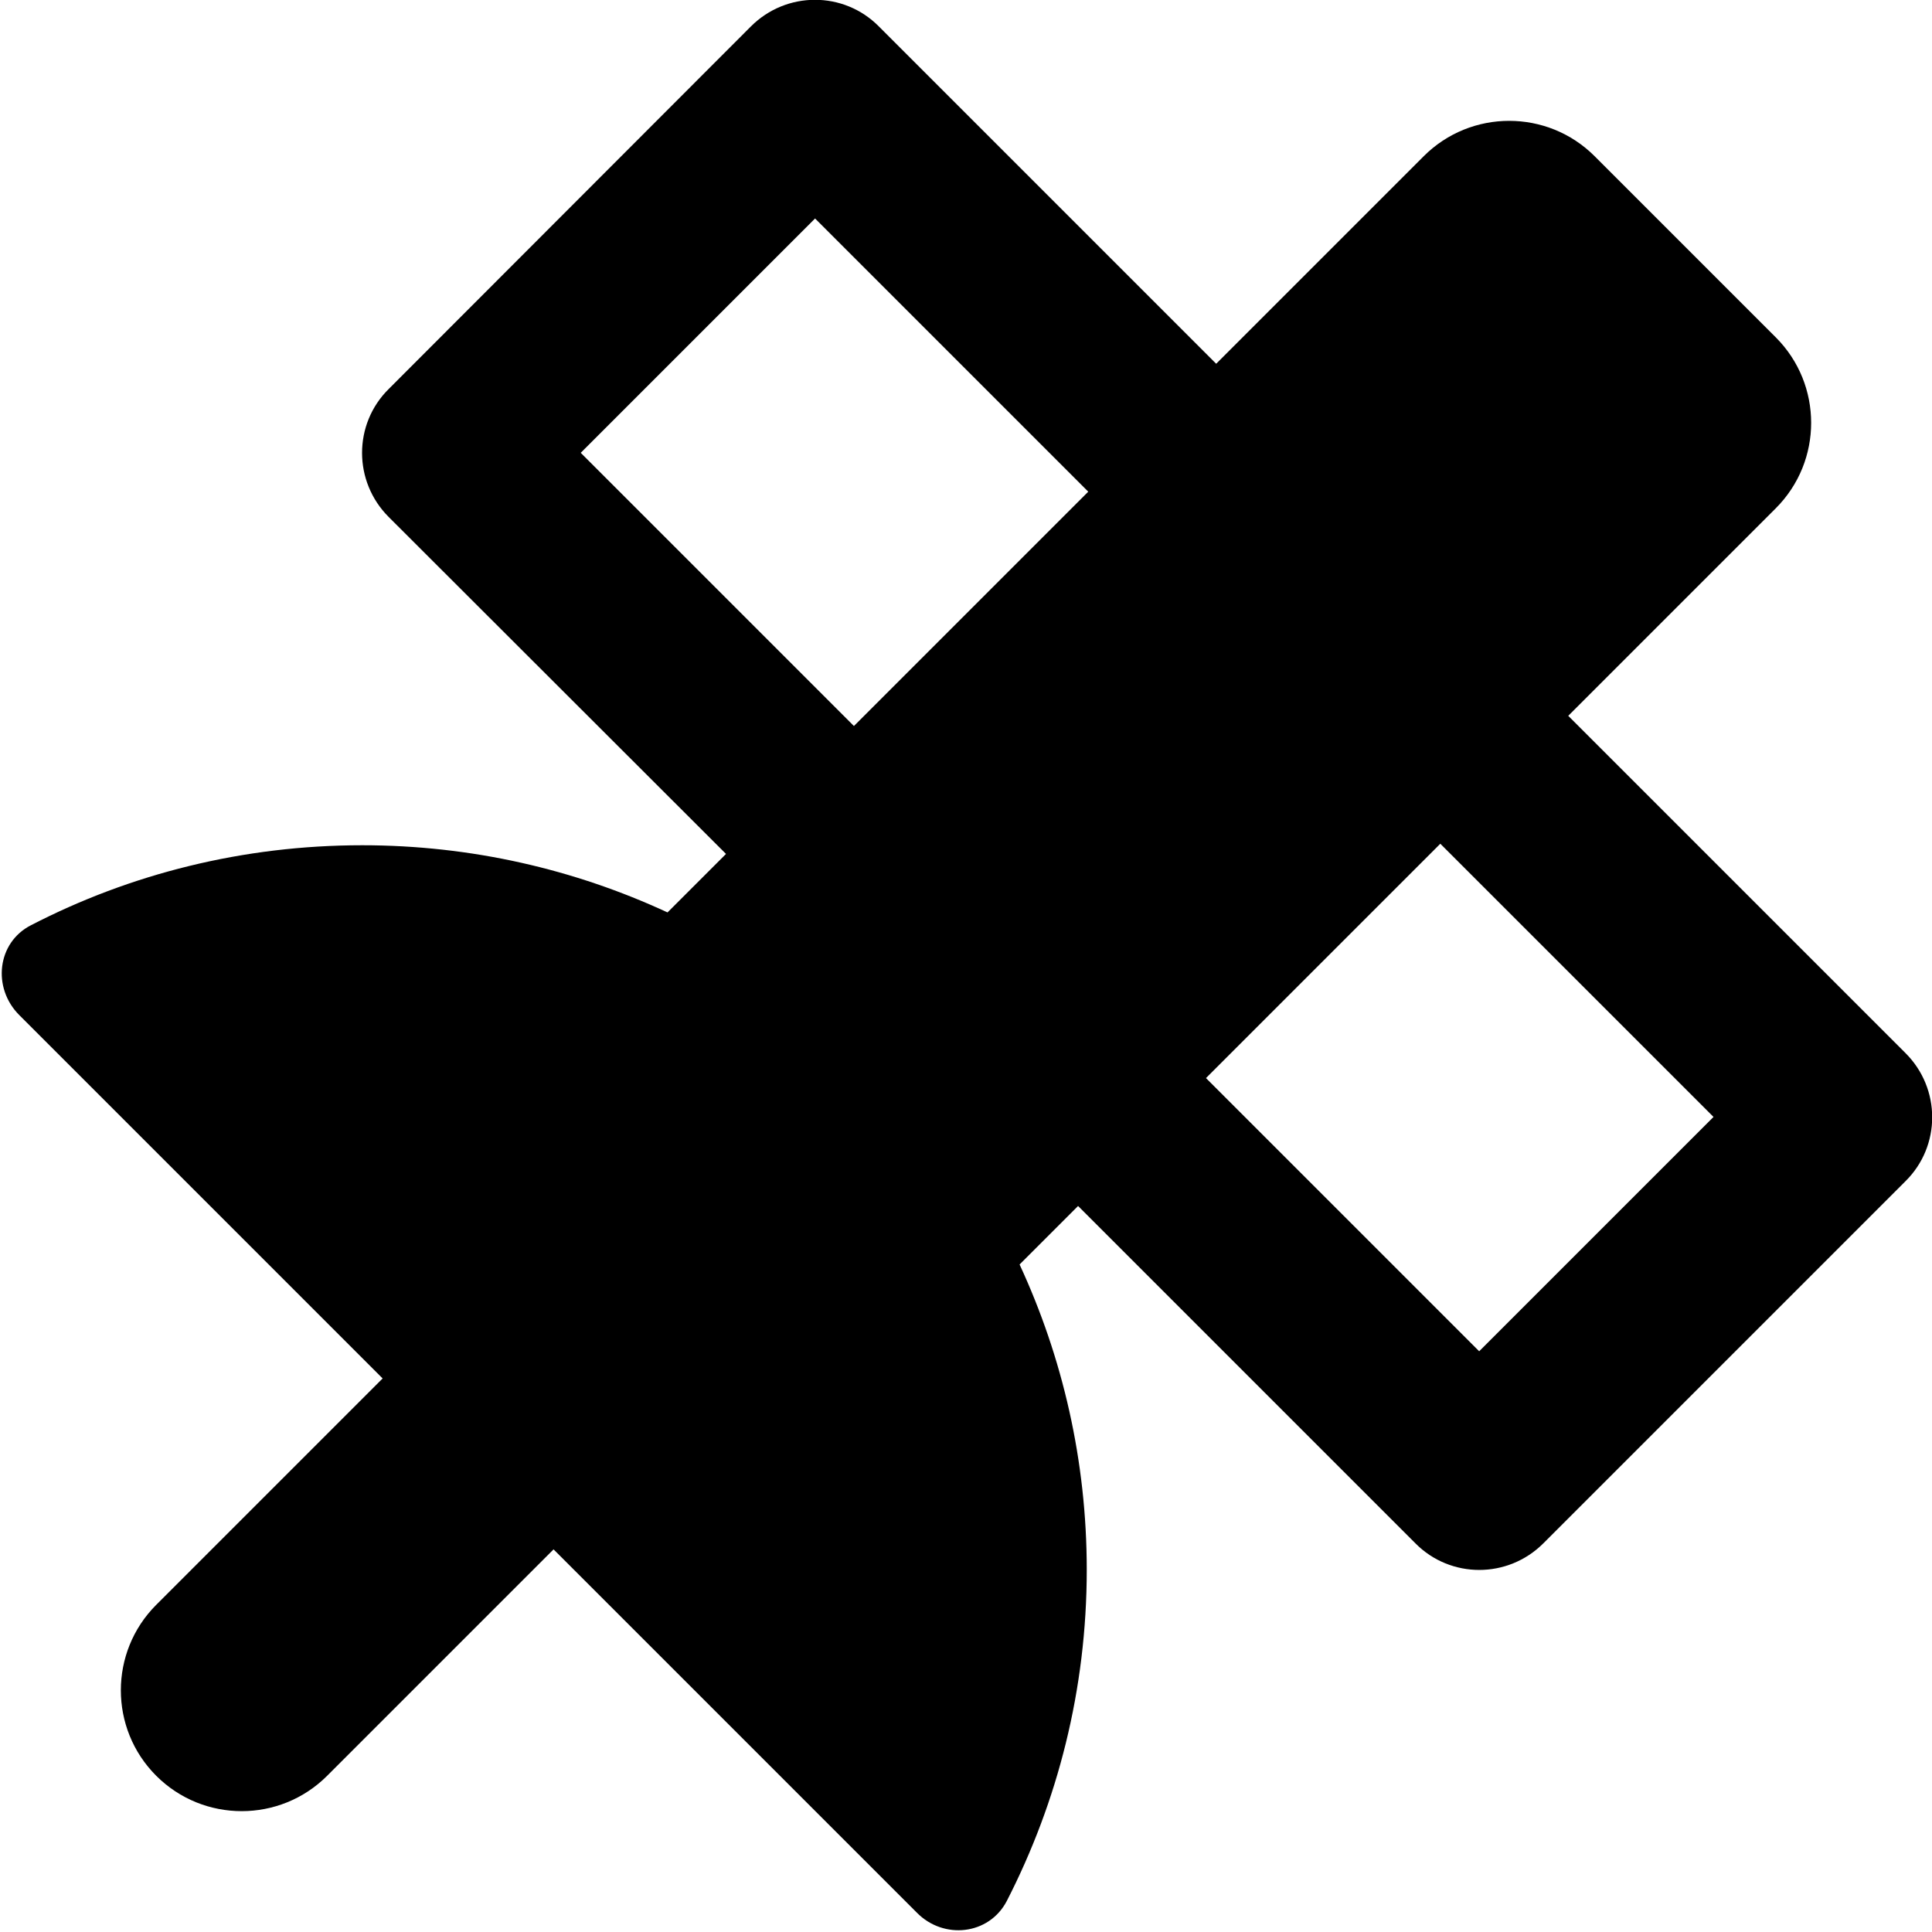
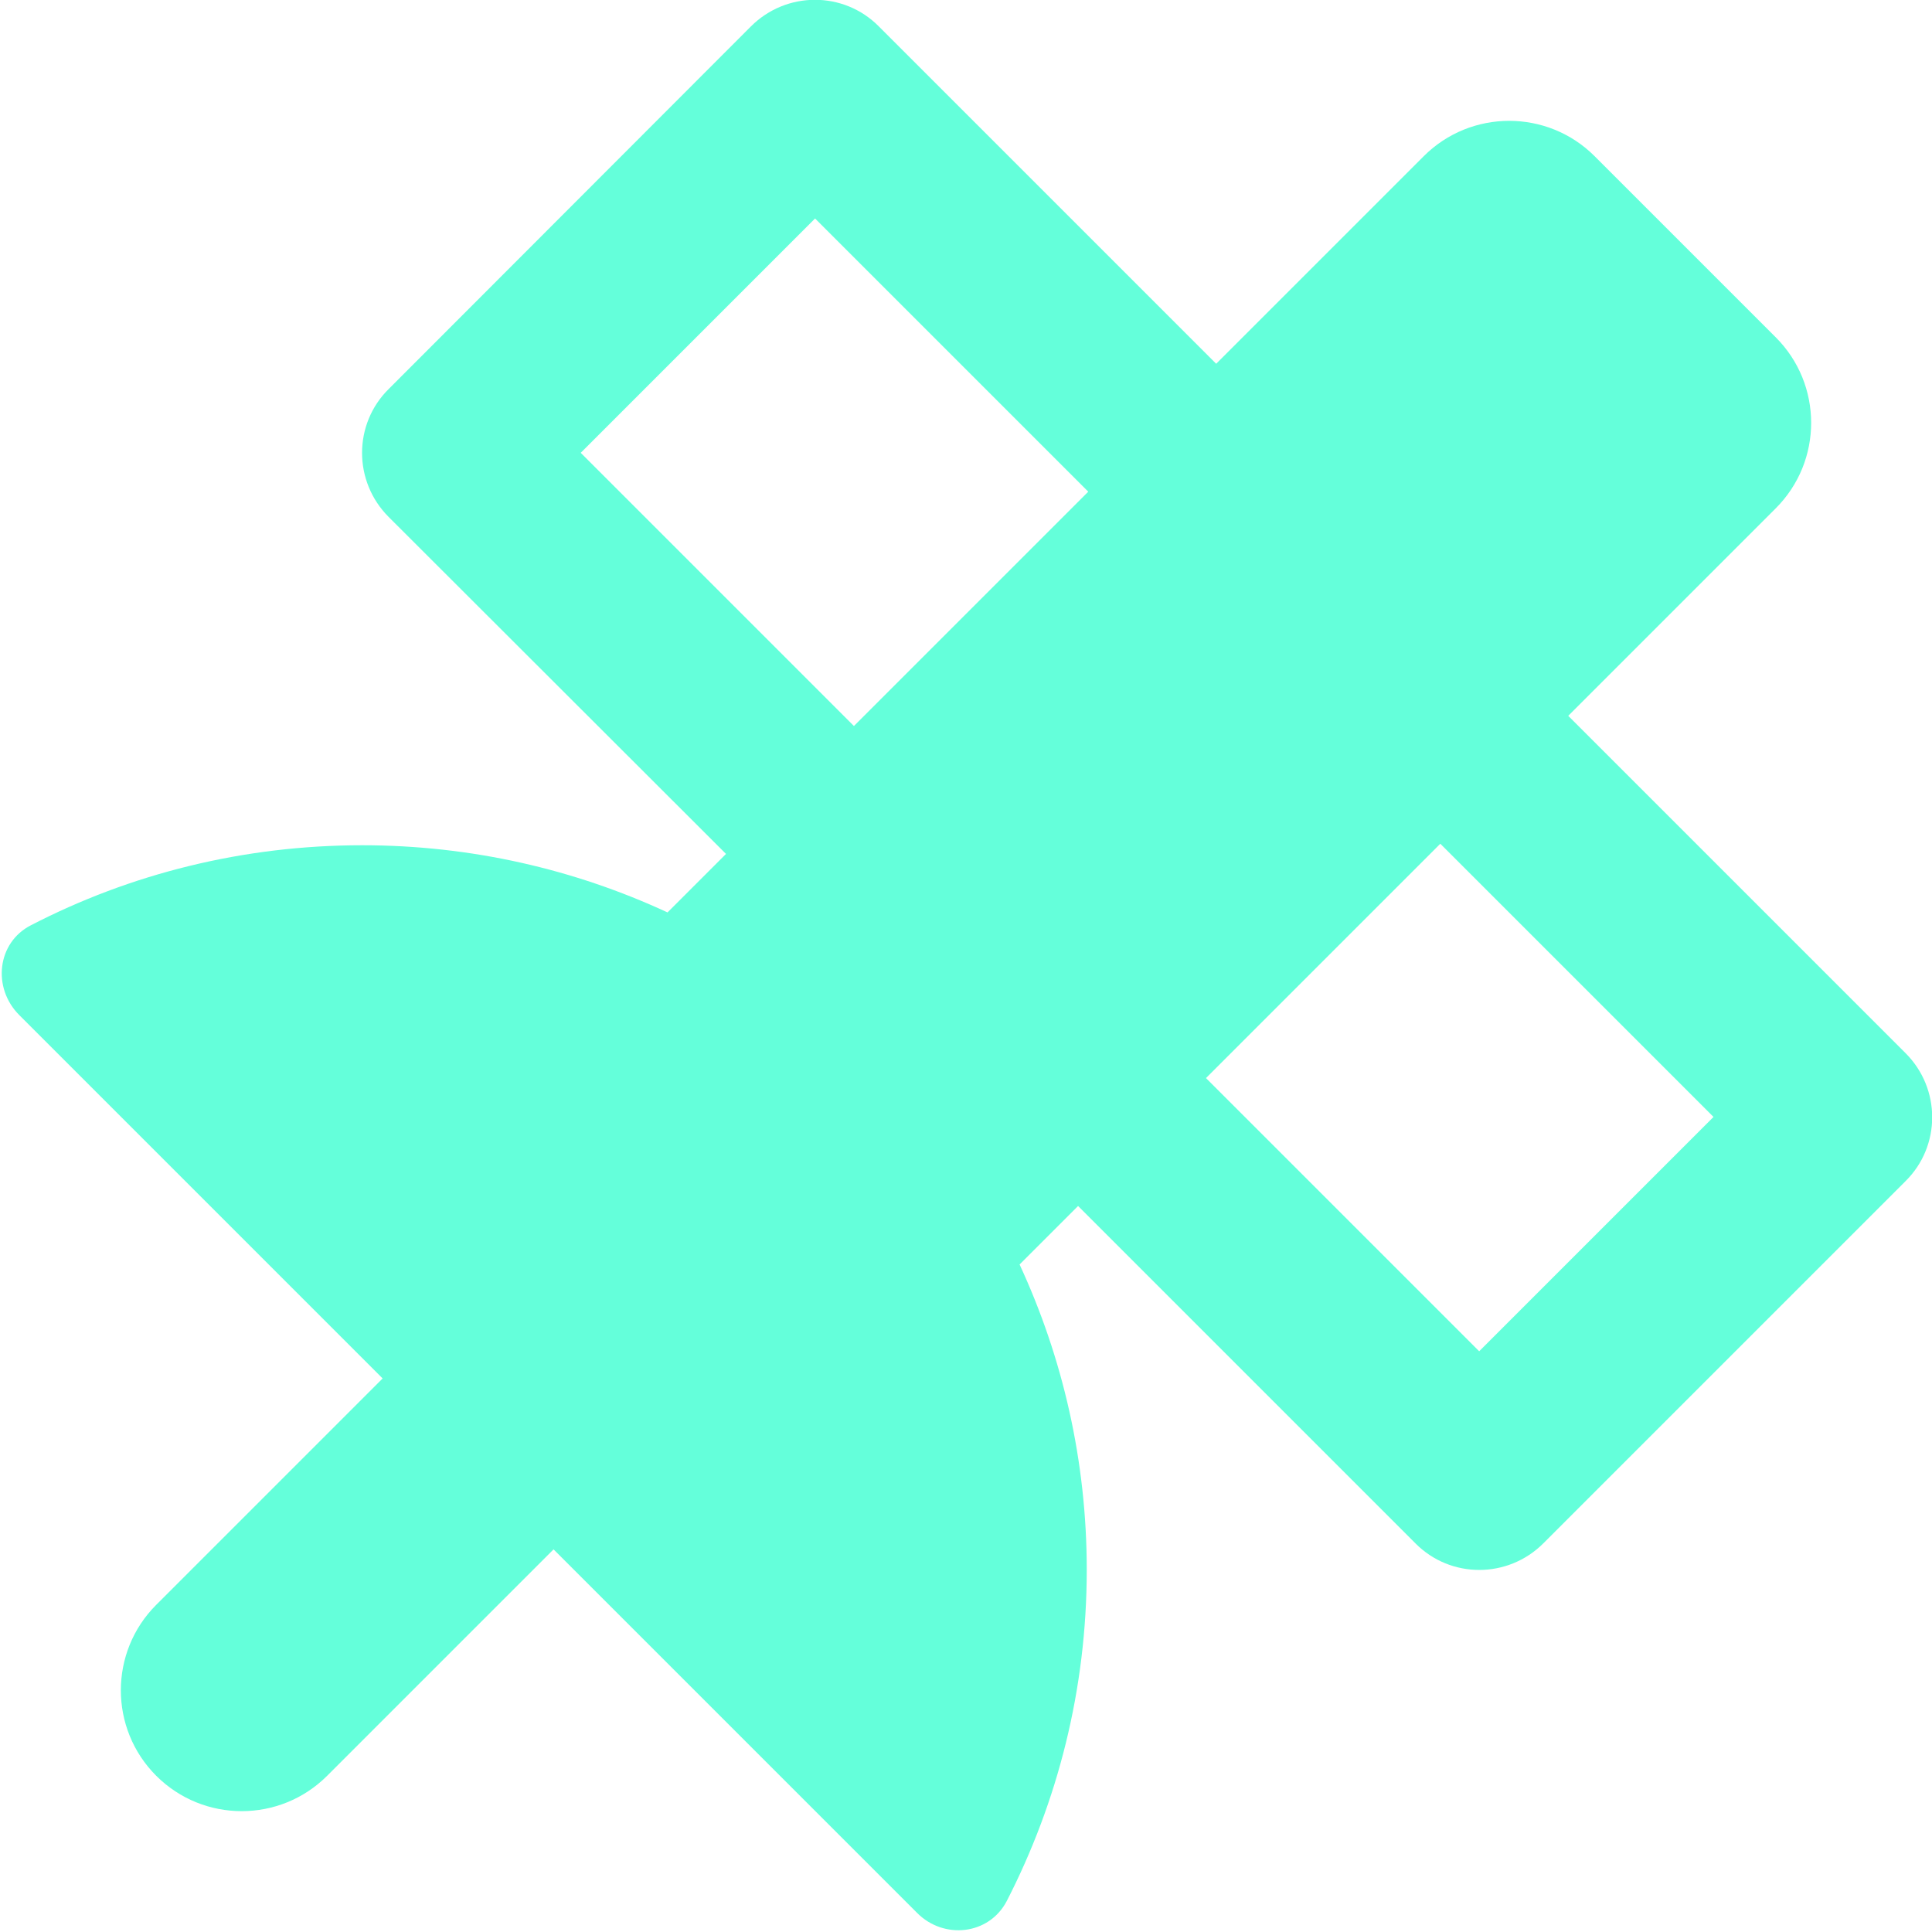
<svg xmlns="http://www.w3.org/2000/svg" viewBox="0 0 512 512">
-   <path d="M199 7c9.4-9.4 24.6-9.4 33.9 0l89.4 89.4 55-55c12.5-12.5 32.8-12.5 45.3 0l48 48c12.5 12.5 12.5 32.8 0 45.3l-55 55 89.4 89.4c9.4 9.4 9.4 24.6 0 33.9l-96 96c-9.4 9.4-24.6 9.4-33.9 0l-89.4-89.4-15.5 15.5c11.4 24.6 17.8 52 17.8 80.9 0 31.7-7.7 61.5-21.2 87.8-4.7 9-16.7 10.3-23.8 3.1l-96.3-96.3-60 60c-12.5 12.5-32.8 12.5-45.3 0s-12.5-32.8 0-45.3l60-60-96.3-96.3c-7.2-7.2-5.9-19.2 3.1-23.8 26.3-13.6 56.2-21.2 87.8-21.2 28.9 0 56.3 6.4 80.9 17.8L192.4 226.3 103 137c-9.4-9.4-9.4-24.6 0-33.9L199 7zm17 50.9l-62.1 62.1 72.4 72.4 62.1-62.1-72.4-72.4zM392 358.1l62.1-62.1-72.4-72.4-62.1 62.1 72.4 72.4z" />
+   <path fill="#64ffda" d="M199 7c9.4-9.4 24.6-9.4 33.9 0l89.4 89.4 55-55c12.5-12.5 32.8-12.5 45.3 0l48 48c12.5 12.5 12.5 32.8 0 45.3l-55 55 89.4 89.4c9.4 9.4 9.4 24.6 0 33.9l-96 96c-9.4 9.4-24.6 9.4-33.9 0l-89.4-89.4-15.5 15.5c11.4 24.6 17.8 52 17.8 80.9 0 31.7-7.7 61.5-21.2 87.8-4.7 9-16.7 10.3-23.8 3.1l-96.3-96.3-60 60c-12.5 12.5-32.8 12.5-45.3 0s-12.5-32.8 0-45.3l60-60-96.3-96.3c-7.2-7.2-5.9-19.2 3.1-23.8 26.3-13.6 56.2-21.2 87.8-21.2 28.9 0 56.3 6.4 80.9 17.8L192.4 226.3 103 137c-9.4-9.4-9.4-24.6 0-33.9L199 7zm17 50.9l-62.1 62.1 72.4 72.4 62.1-62.1-72.4-72.4zM392 358.1l62.1-62.1-72.4-72.4-62.1 62.1 72.4 72.4z" />
</svg>
